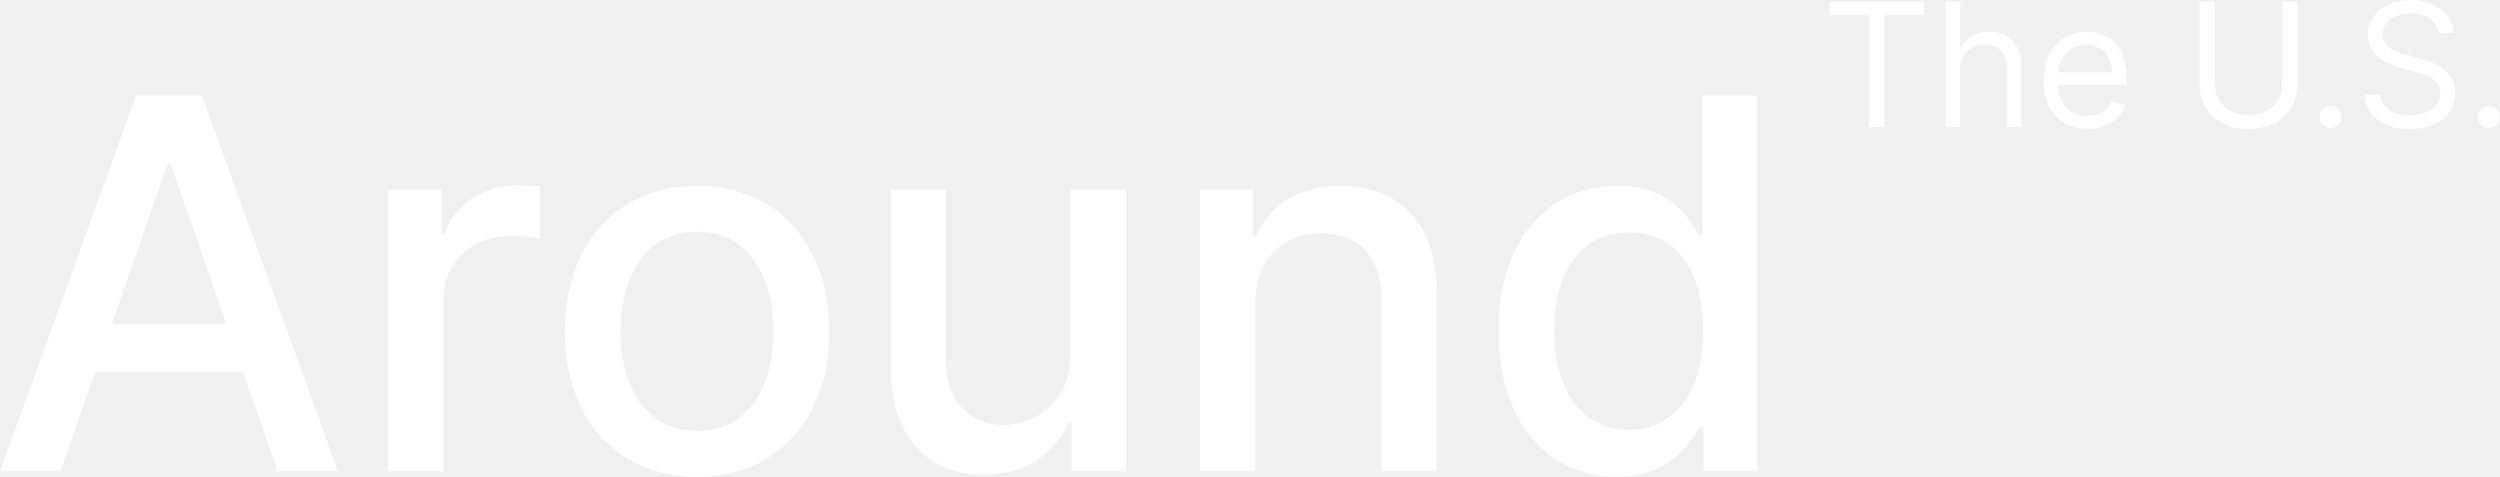
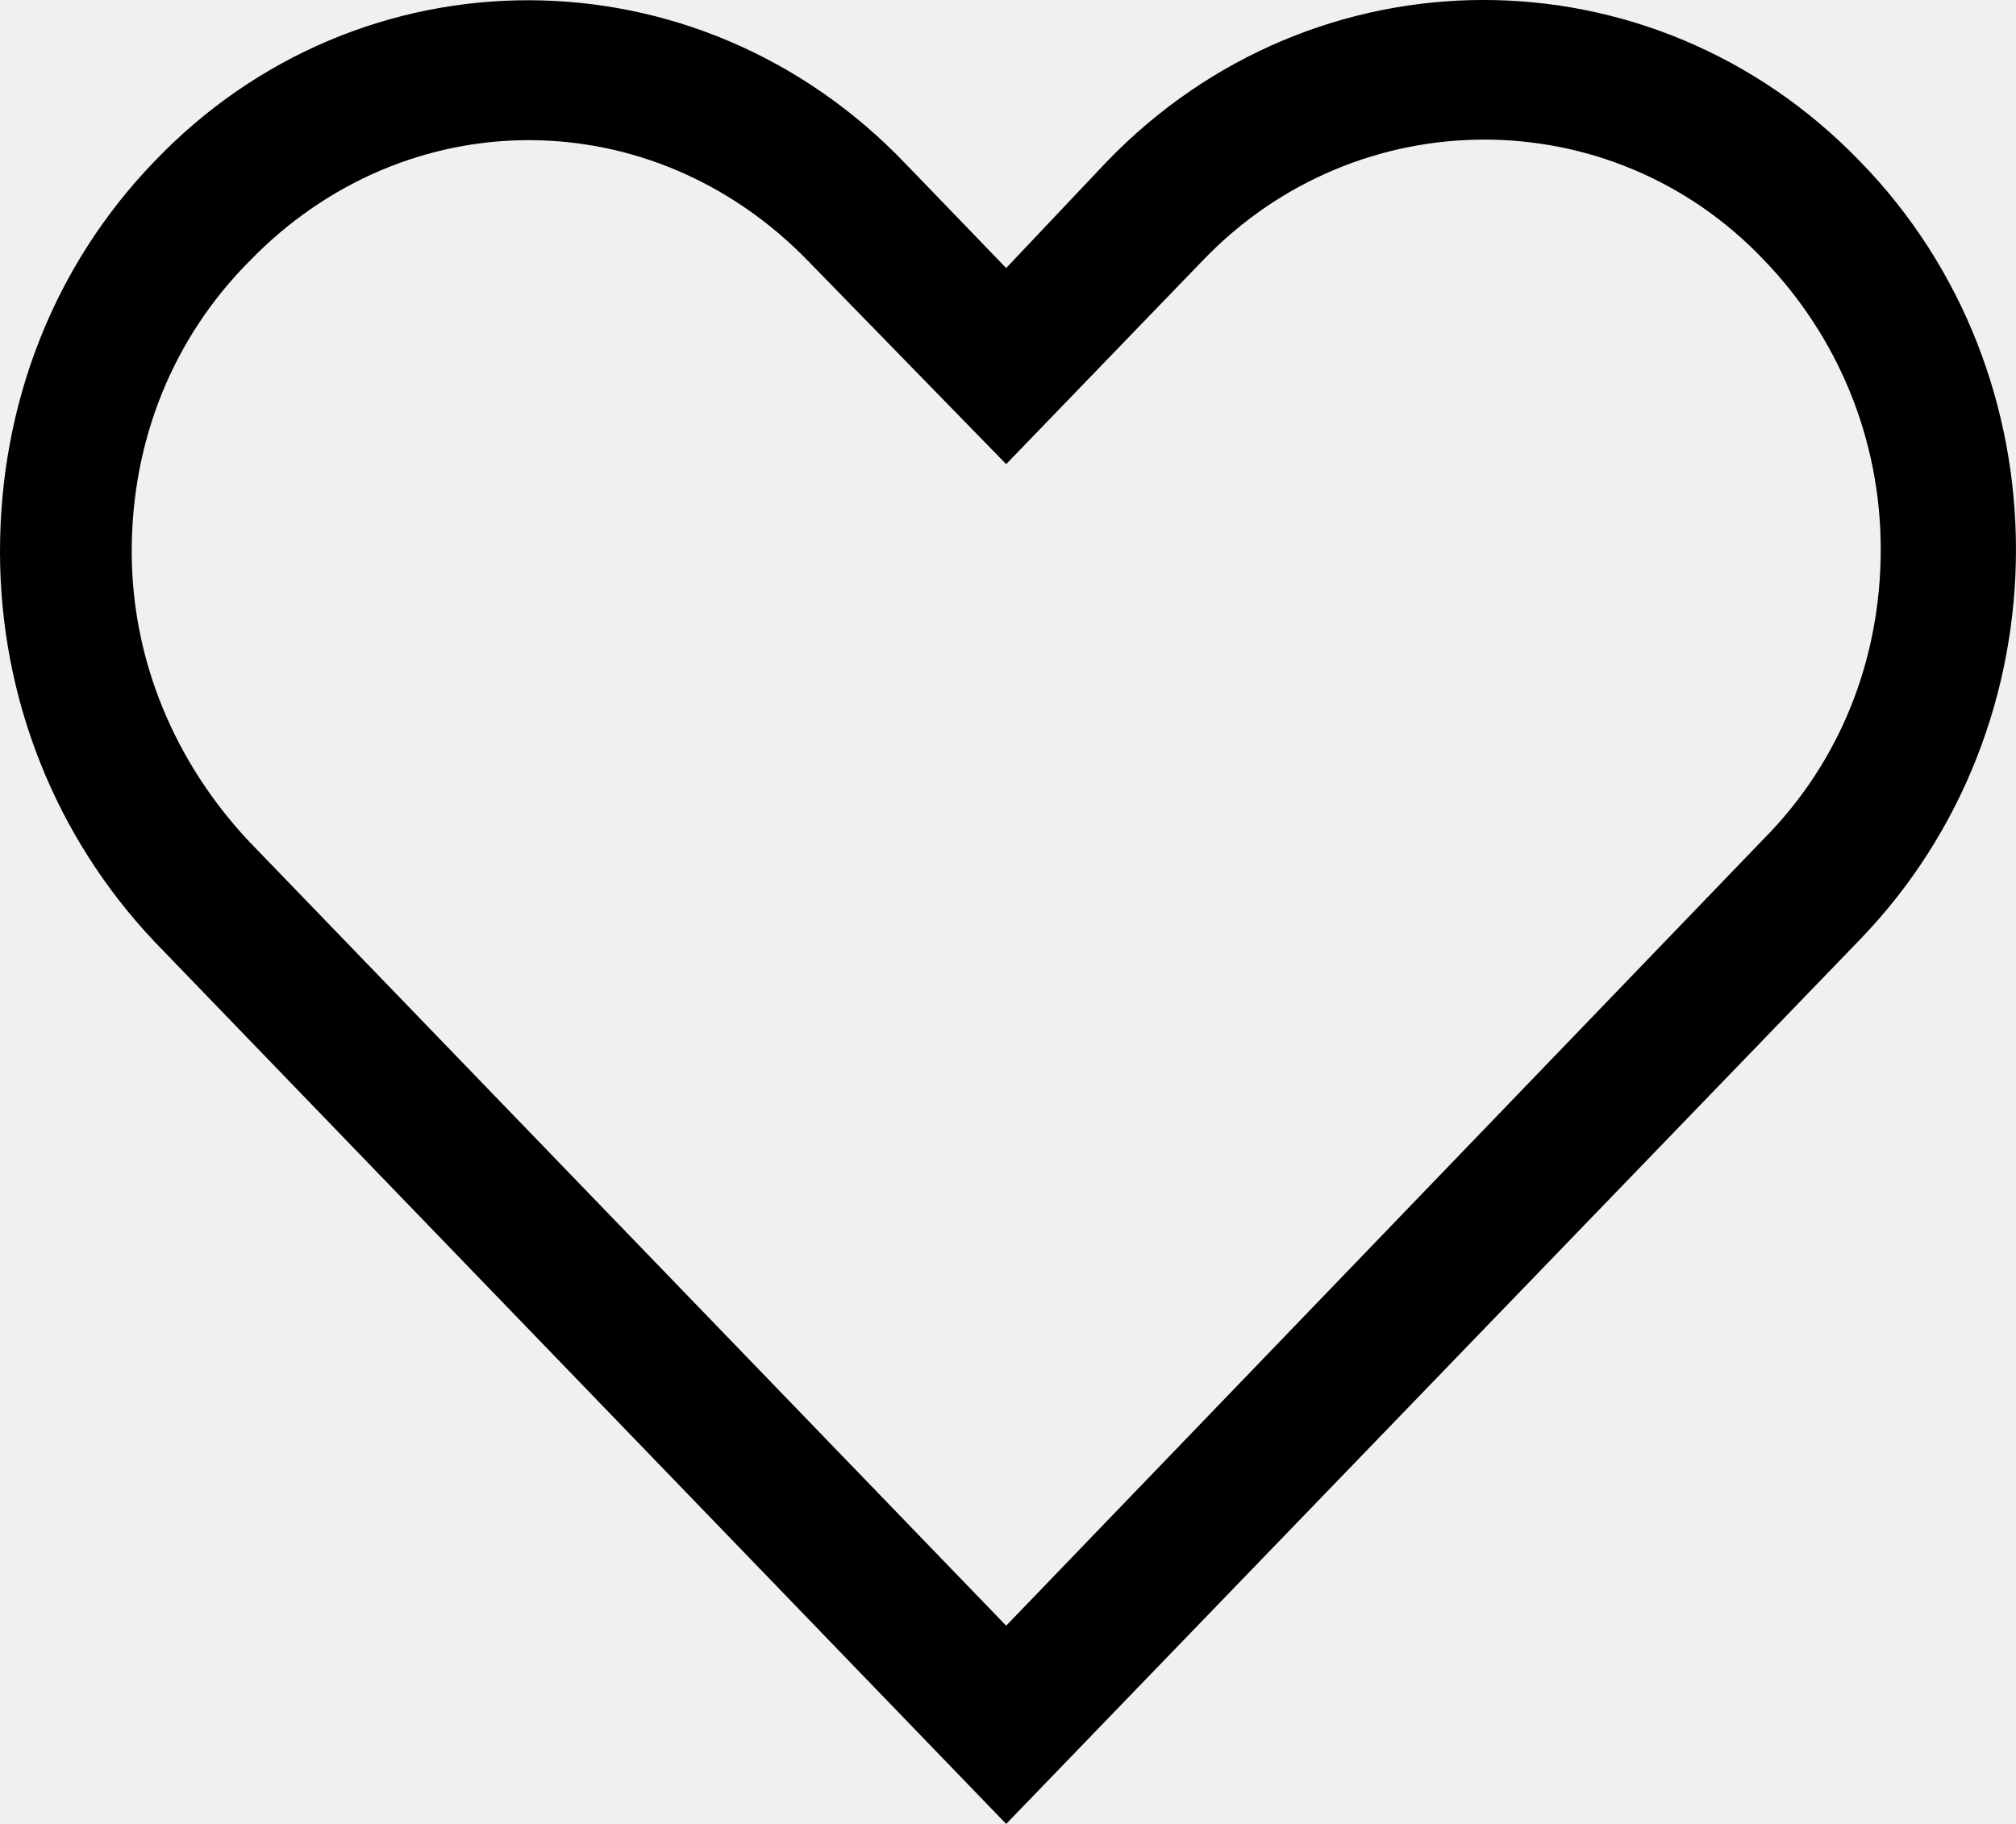
- <svg xmlns="http://www.w3.org/2000/svg" width="173" height="33" viewBox="0 0 173 33" fill="none">
-   <path d="M4.19 32.607L6.592 25.728H16.813L19.202 32.607H23.392L13.976 6.616H9.416L0 32.607H4.19ZM7.742 22.429L11.6 11.337H11.805L15.663 22.429H7.742Z" fill="white" />
-   <path d="M26.864 32.607H30.684V20.703C30.684 18.152 32.664 16.312 35.372 16.312C36.164 16.312 37.059 16.451 37.365 16.54V12.911C36.982 12.86 36.228 12.822 35.743 12.822C33.443 12.822 31.476 14.116 30.76 16.21H30.556V13.114H26.864V32.607Z" fill="white" />
-   <path d="M48.234 33C53.766 33 57.382 28.977 57.382 22.949C57.382 16.883 53.766 12.86 48.234 12.86C42.702 12.86 39.087 16.883 39.087 22.949C39.087 28.977 42.702 33 48.234 33ZM48.247 29.815C44.632 29.815 42.945 26.68 42.945 22.936C42.945 19.205 44.632 16.033 48.247 16.033C51.837 16.033 53.523 19.205 53.523 22.936C53.523 26.68 51.837 29.815 48.247 29.815Z" fill="white" />
-   <path d="M74.076 24.523C74.089 27.835 71.61 29.409 69.464 29.409C67.1 29.409 65.465 27.708 65.465 25.056V13.114H61.645V25.512C61.645 30.348 64.315 32.86 68.084 32.86C71.035 32.86 73.041 31.312 73.948 29.231H74.153V32.607H77.909V13.114H74.076V24.523Z" fill="white" />
-   <path d="M86.861 21.033C86.861 17.924 88.778 16.147 91.435 16.147C94.028 16.147 95.6 17.835 95.6 20.665V32.607H99.419V20.208C99.419 15.385 96.749 12.86 92.738 12.86C89.787 12.86 87.858 14.218 86.951 16.286H86.708V13.114H83.041V32.607H86.861V21.033Z" fill="white" />
-   <path d="M111.888 32.987C115.466 32.987 116.871 30.817 117.561 29.573H117.88V32.607H121.611V6.616H117.791V16.274H117.561C116.871 15.068 115.568 12.86 111.914 12.86C107.174 12.86 103.687 16.578 103.687 22.898C103.687 29.206 107.123 32.987 111.888 32.987ZM112.732 29.751C109.321 29.751 107.545 26.769 107.545 22.86C107.545 18.989 109.282 16.083 112.732 16.083C116.066 16.083 117.855 18.786 117.855 22.86C117.855 26.959 116.028 29.751 112.732 29.751Z" fill="white" />
-   <path d="M126.6 1.049H129.343V8.782H130.399V1.049H133.141V0.118H126.6V1.049Z" fill="white" />
-   <path d="M135.64 4.873C135.64 3.74 136.368 3.097 137.36 3.097C138.306 3.097 138.876 3.689 138.876 4.721V8.782H139.881V4.653C139.881 2.982 138.987 2.2 137.65 2.2C136.619 2.2 136.032 2.627 135.725 3.3H135.64V0.118H134.635V8.782H135.64V4.873Z" fill="white" />
-   <path d="M144.463 8.917C145.791 8.917 146.762 8.257 147.069 7.276L146.098 7.005C145.842 7.682 145.25 8.021 144.463 8.021C143.283 8.021 142.47 7.263 142.423 5.872H147.171V5.449C147.171 3.029 145.723 2.2 144.36 2.2C142.589 2.2 141.413 3.587 141.413 5.584C141.413 7.581 142.572 8.917 144.463 8.917ZM142.423 5.009C142.491 3.998 143.211 3.097 144.36 3.097C145.451 3.097 146.149 3.909 146.149 5.009H142.423Z" fill="white" />
-   <path d="M157.932 0.118V5.77C157.932 7.039 157.055 7.953 155.599 7.953C154.142 7.953 153.265 7.039 153.265 5.77V0.118H152.209V5.855C152.209 7.631 153.546 8.934 155.599 8.934C157.651 8.934 158.988 7.631 158.988 5.855V0.118H157.932Z" fill="white" />
-   <path d="M161.284 8.85C161.705 8.85 162.05 8.507 162.05 8.088C162.05 7.669 161.705 7.327 161.284 7.327C160.862 7.327 160.517 7.669 160.517 8.088C160.517 8.507 160.862 8.85 161.284 8.85Z" fill="white" />
-   <path d="M168.76 2.284H169.782C169.735 0.977 168.521 0 166.835 0C165.165 0 163.854 0.964 163.854 2.42C163.854 3.587 164.705 4.281 166.068 4.67L167.141 4.975C168.061 5.229 168.879 5.55 168.879 6.413C168.879 7.361 167.959 7.987 166.75 7.987C165.71 7.987 164.791 7.53 164.705 6.548H163.615C163.717 7.97 164.876 8.934 166.75 8.934C168.76 8.934 169.901 7.834 169.901 6.43C169.901 4.806 168.351 4.281 167.448 4.044L166.562 3.807C165.915 3.638 164.876 3.3 164.876 2.369C164.876 1.54 165.642 0.931 166.801 0.931C167.857 0.931 168.657 1.43 168.76 2.284Z" fill="white" />
-   <path d="M172.233 8.85C172.655 8.85 173 8.507 173 8.088C173 7.669 172.655 7.327 172.233 7.327C171.812 7.327 171.467 7.669 171.467 8.088C171.467 8.507 171.812 8.85 172.233 8.85Z" fill="white" />
+ <svg xmlns="http://www.w3.org/2000/svg" width="21" height="19" viewBox="0 0 21 19" fill="none">
+   <path d="M19.376 9.786C21.541 7.543 21.541 3.902 19.376 1.682C17.212 -0.561 13.696 -0.561 11.531 1.682L10.481 2.792L9.431 1.704C7.266 -0.561 3.751 -0.561 1.608 1.682C0.557 2.77 0 4.213 0 5.745C0 7.277 0.579 8.72 1.608 9.808L10.481 19L19.376 9.786ZM1.372 5.745C1.372 4.59 1.8 3.525 2.594 2.725C3.408 1.882 4.458 1.46 5.509 1.46C6.559 1.46 7.609 1.882 8.424 2.725L10.481 4.835L12.539 2.703C14.146 1.038 16.783 1.038 18.369 2.703C19.141 3.502 19.591 4.568 19.591 5.723C19.591 6.877 19.162 7.943 18.369 8.742L10.481 16.935L2.594 8.765C1.822 7.943 1.372 6.877 1.372 5.745Z" fill="black" />
</svg>
